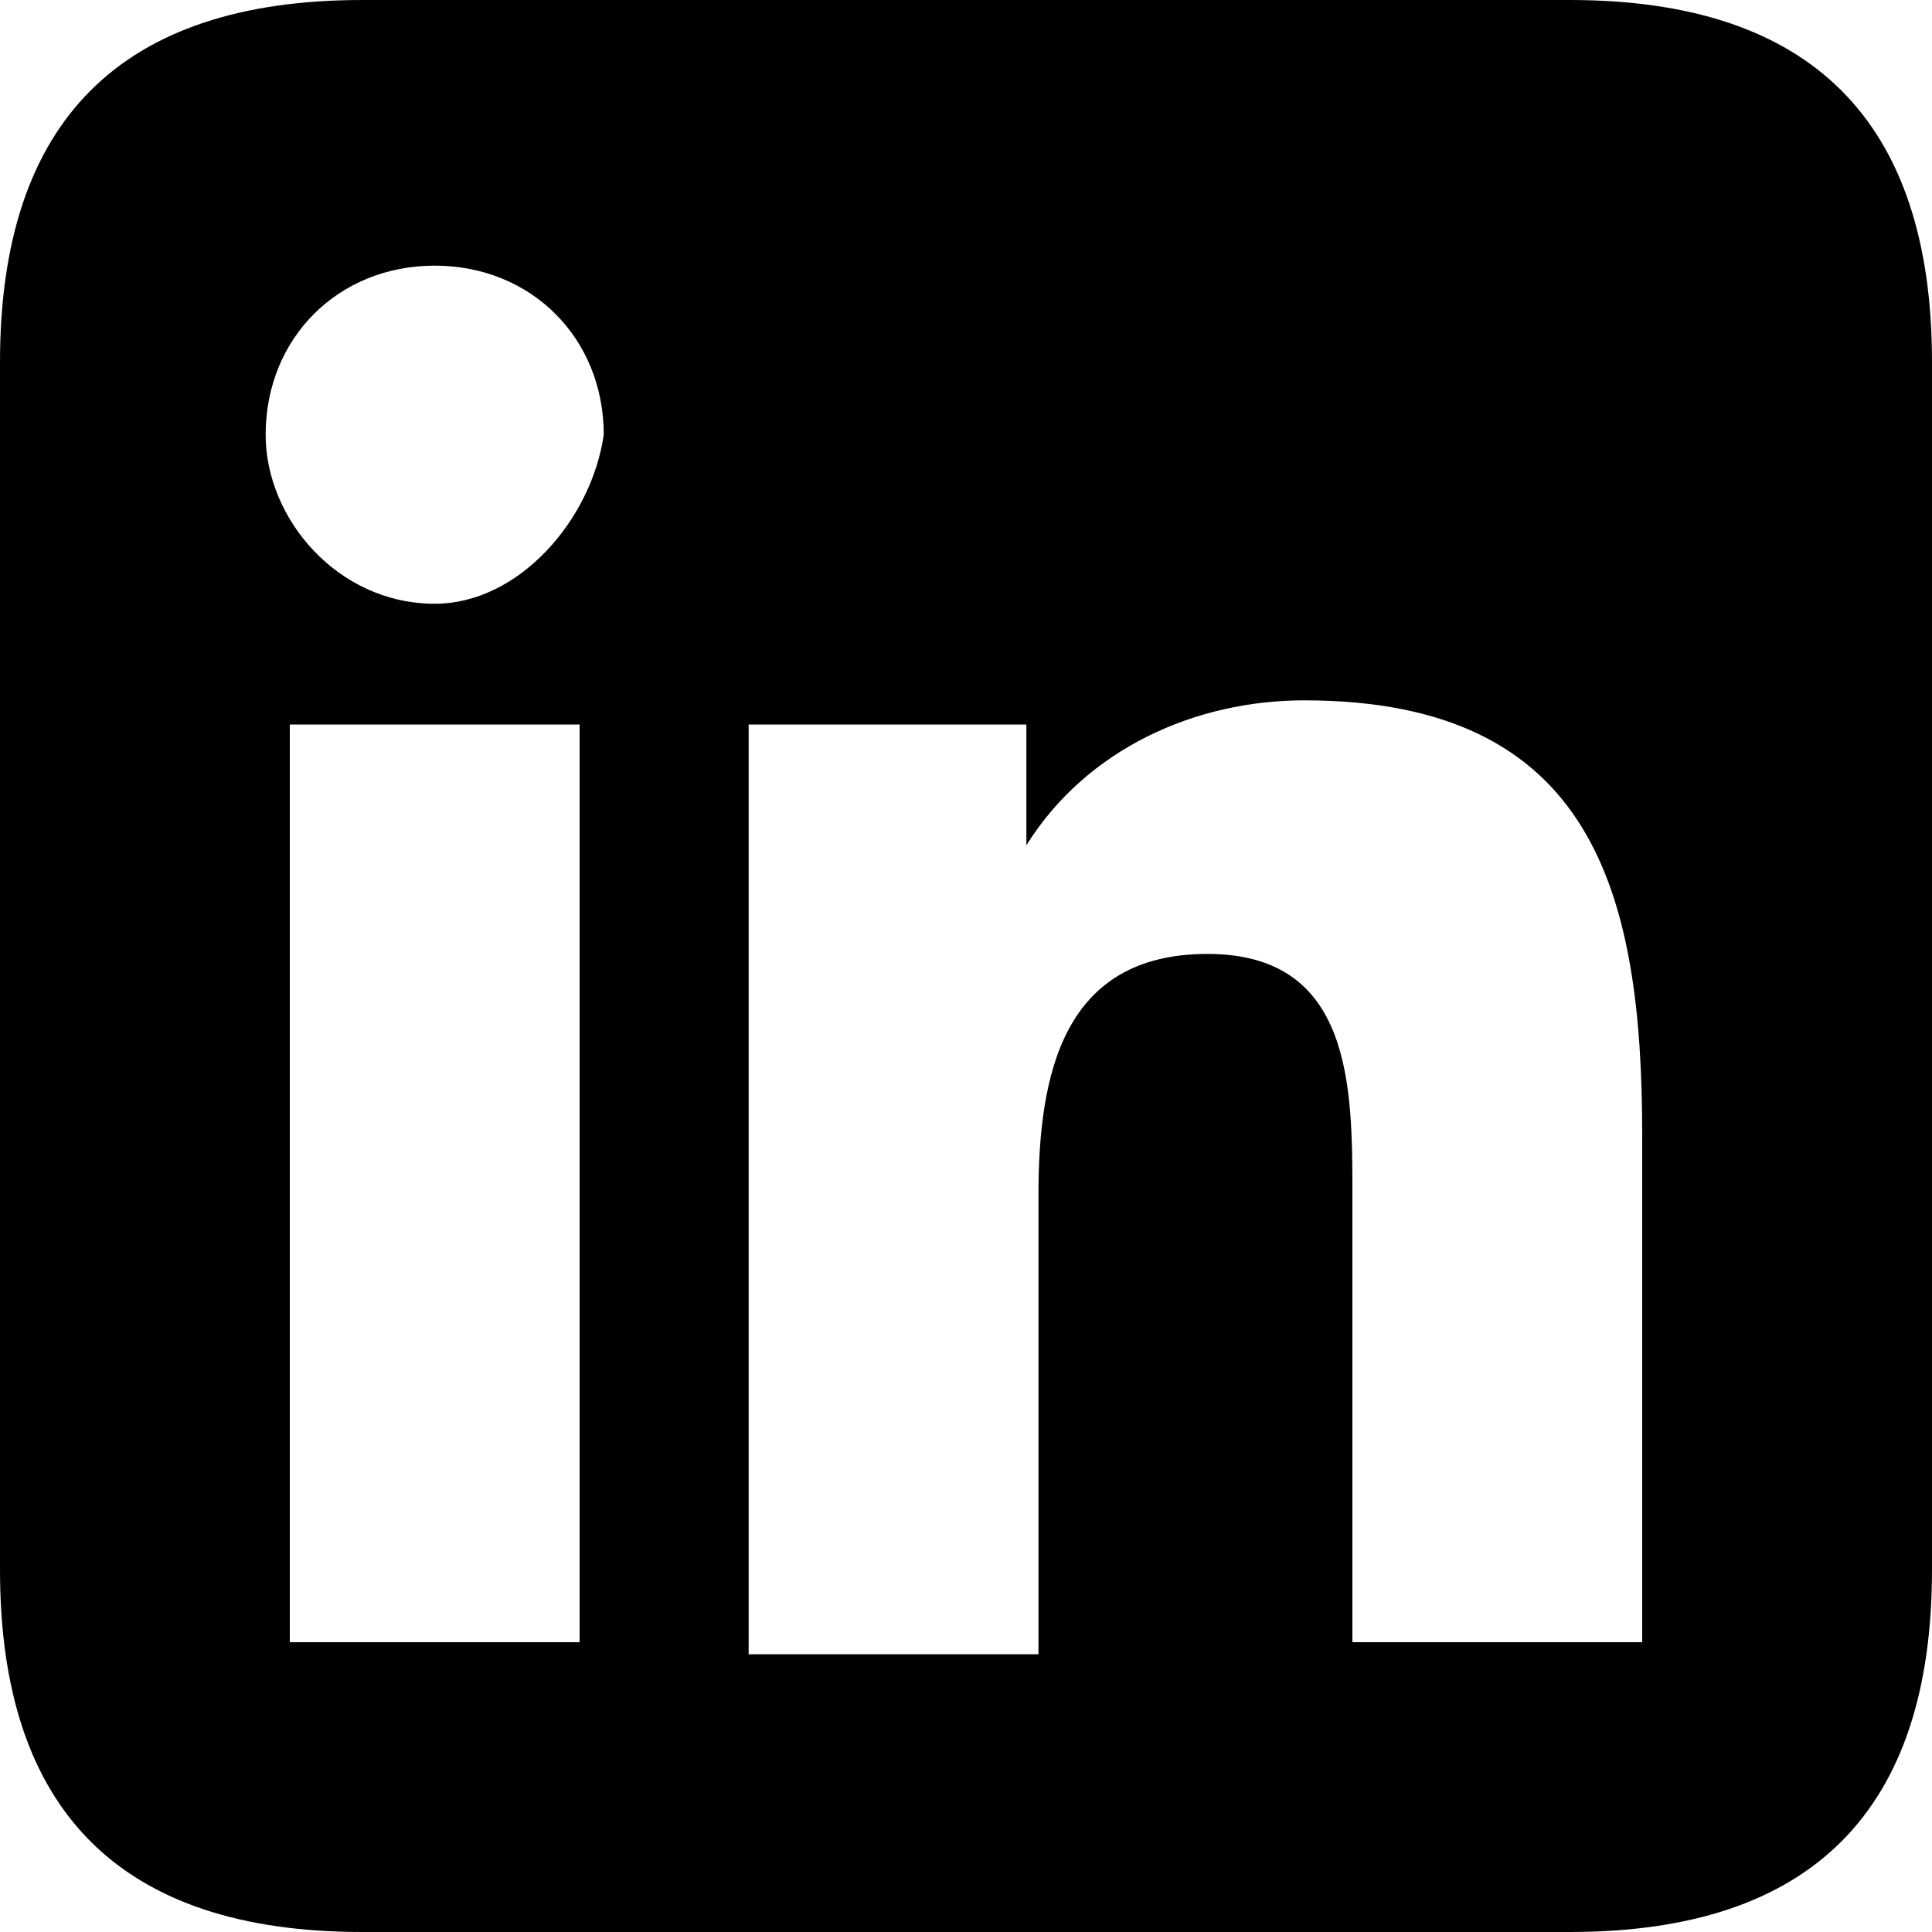
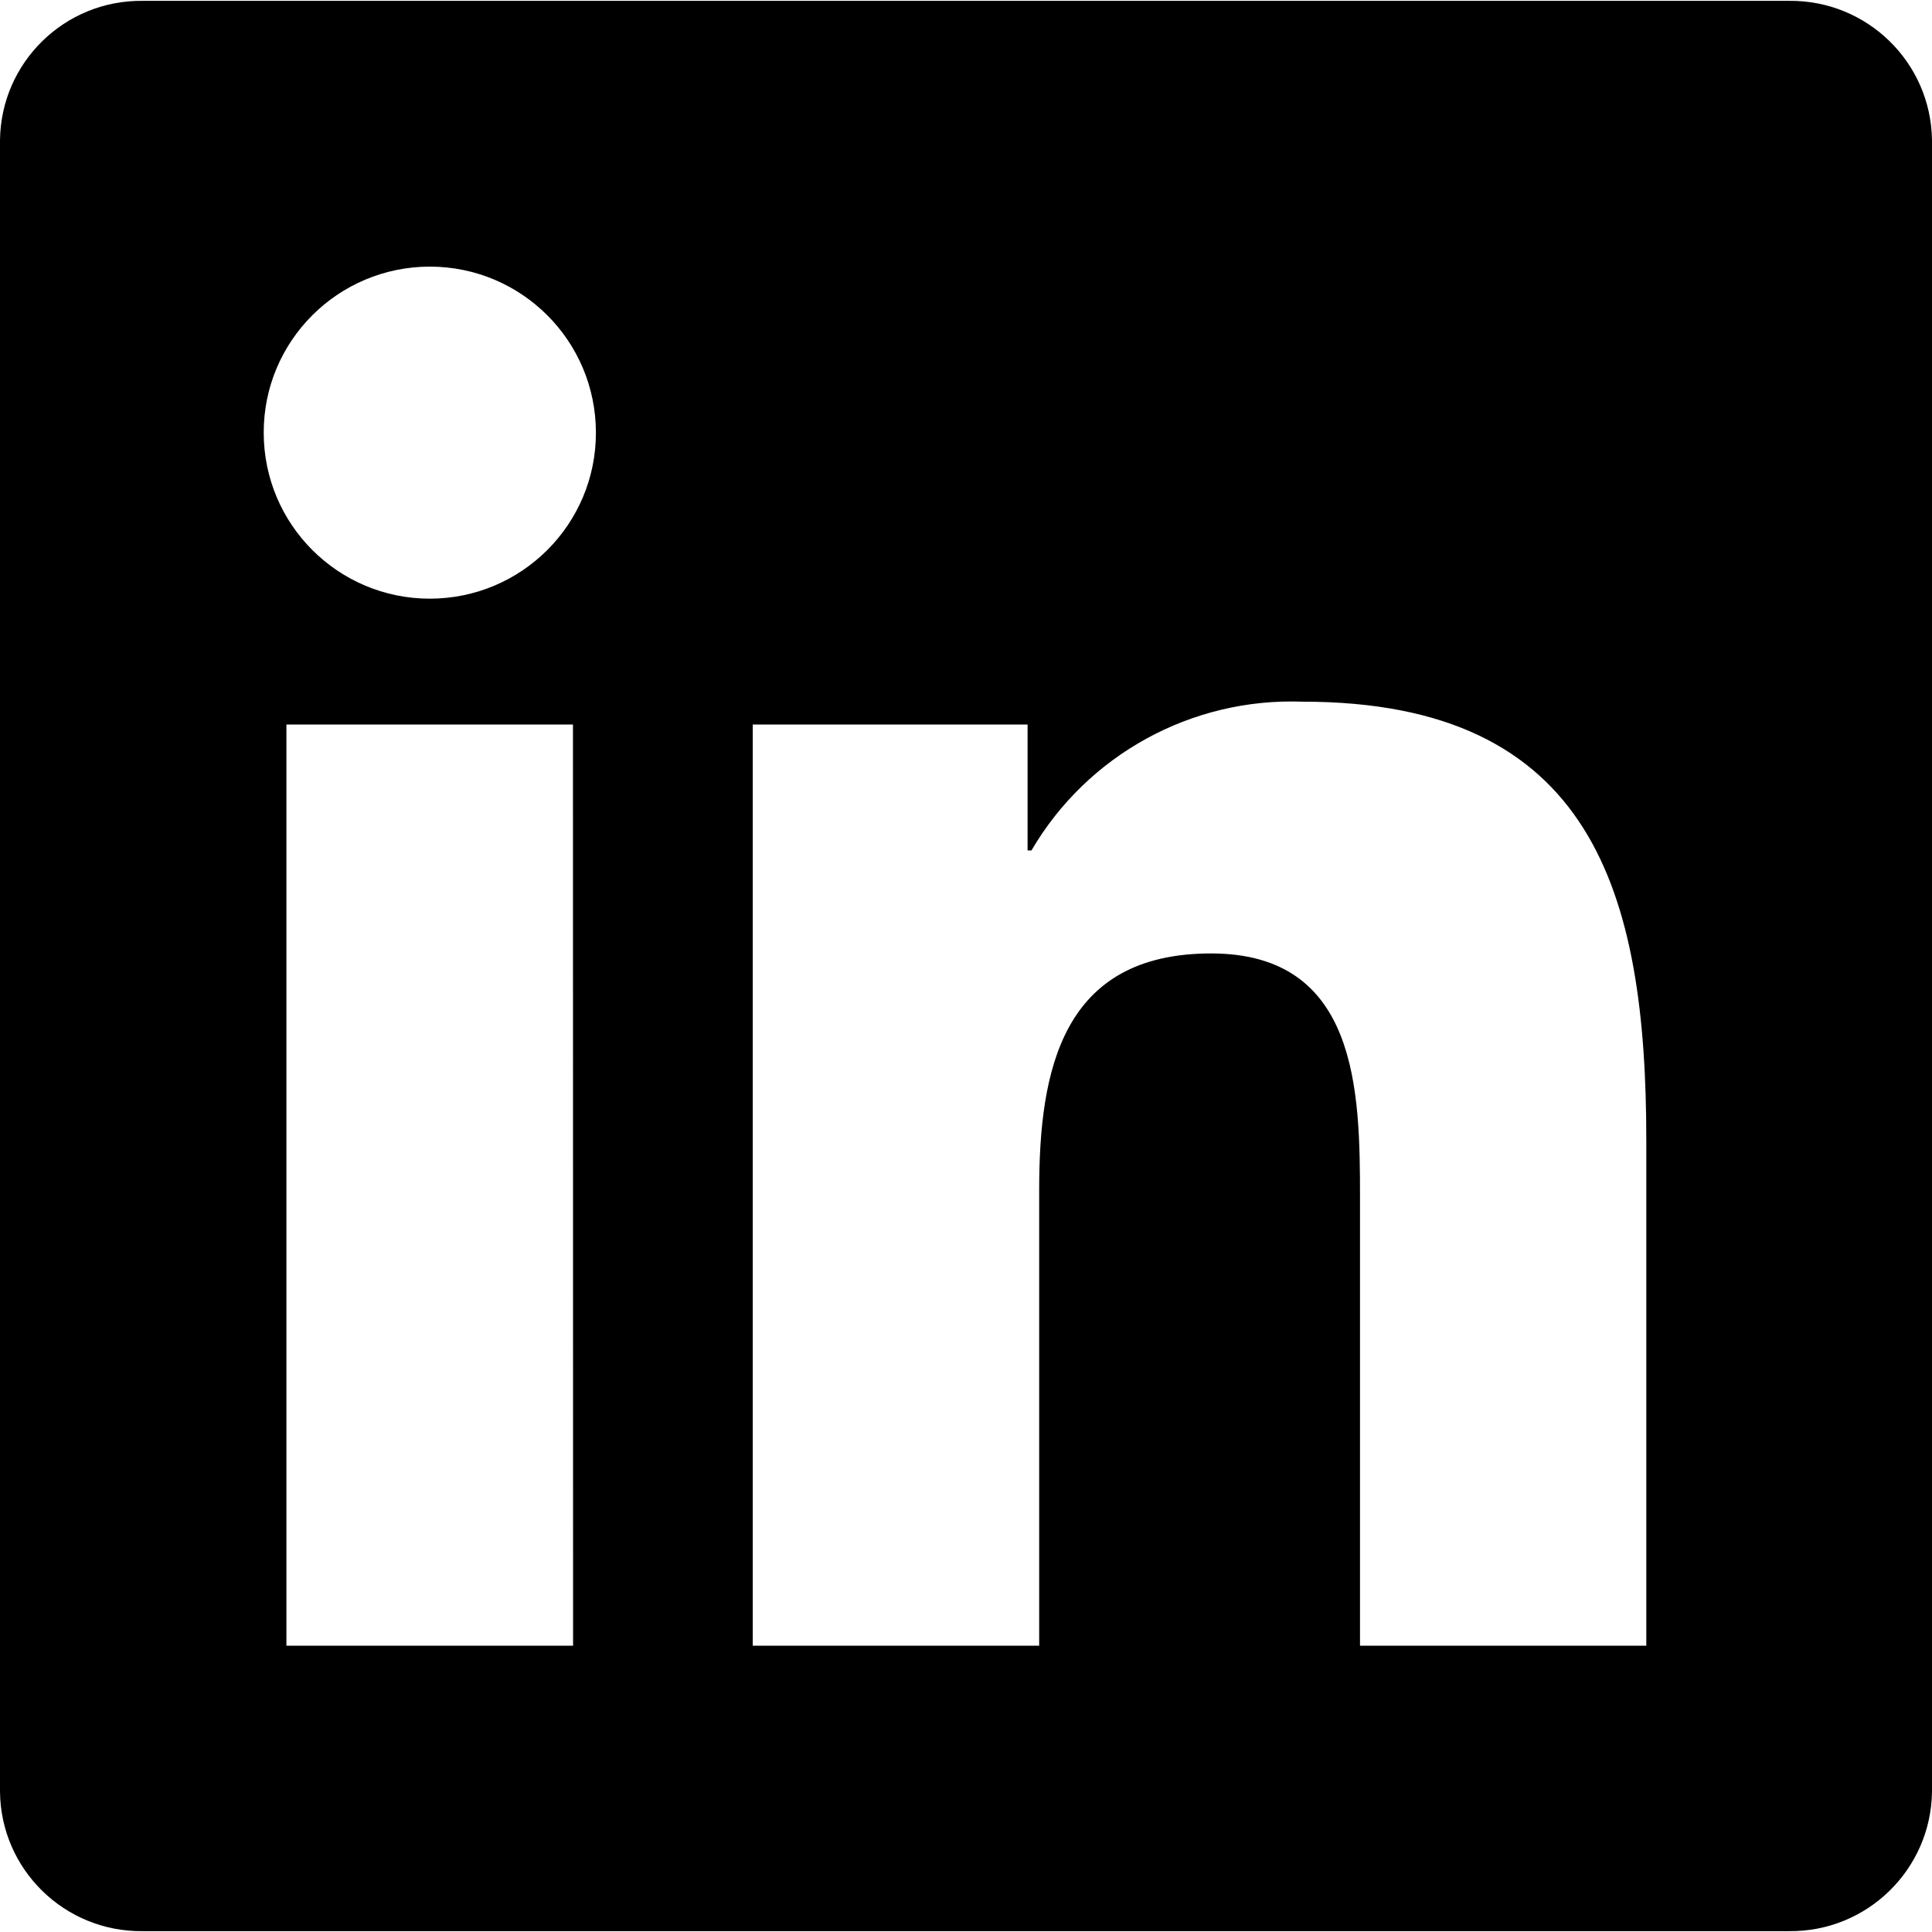
<svg xmlns="http://www.w3.org/2000/svg" viewBox="0 0 16 16">
-   <path stroke="none" d="M2.4,6h2.4v7.6H2.4V6z M3.6,2.2c0.8,0,1.4,0.6,1.4,1.4C4.9,4.3,4.3,5,3.6,5C2.8,5,2.2,4.3,2.2,3.6C2.2,2.8,2.8,2.2,3.6,2.2C3.6,2.2,3.6,2.2,3.6,2.2 M6.2,6h2.3v1h0C9,6.2,9.9,5.8,10.8,5.8c2.4,0,2.8,1.6,2.8,3.6v4.2h-2.4V9.9c0-0.9,0-2-1.2-2c-1.2,0-1.4,1-1.4,2v3.8H6.2V6z M13,0H3C1,0,0,1,0,3v10c0,2,1,3,3,3h10c2,0,3-1,3-3V3C16,1,15,0,13,0zz" />
+   <path stroke="none" d="M13.634,13.629 L11.263,13.629 L11.263,9.919 C11.263,9.035 11.247,7.896 10.030,7.896 C8.795,7.896 8.606,8.860 8.606,9.855 L8.606,13.629 L6.234,13.629 L6.234,6.000 L8.510,6.000 L8.510,7.043 L8.542,7.043 C9.006,6.250 9.869,5.777 10.788,5.811 C13.191,5.811 13.634,7.392 13.634,9.445 L13.634,13.629 ZM3.560,4.958 C2.800,4.958 2.184,4.343 2.184,3.583 C2.183,2.824 2.799,2.209 3.559,2.208 C4.319,2.208 4.935,2.823 4.935,3.583 L4.935,3.583 C4.936,4.342 4.320,4.957 3.560,4.958 M4.746,13.629 L2.372,13.629 L2.372,6.000 L4.745,6.000 L4.746,13.629 ZM14.816,0.007 L1.181,0.007 C0.536,0.000 0.008,0.516 -0.000,1.160 L-0.000,14.839 C0.007,15.484 0.536,16.000 1.181,15.993 L14.816,15.993 C15.461,16.000 15.991,15.484 16.000,14.839 L16.000,1.160 C15.991,0.515 15.461,-0.000 14.816,0.007z" />
</svg>
